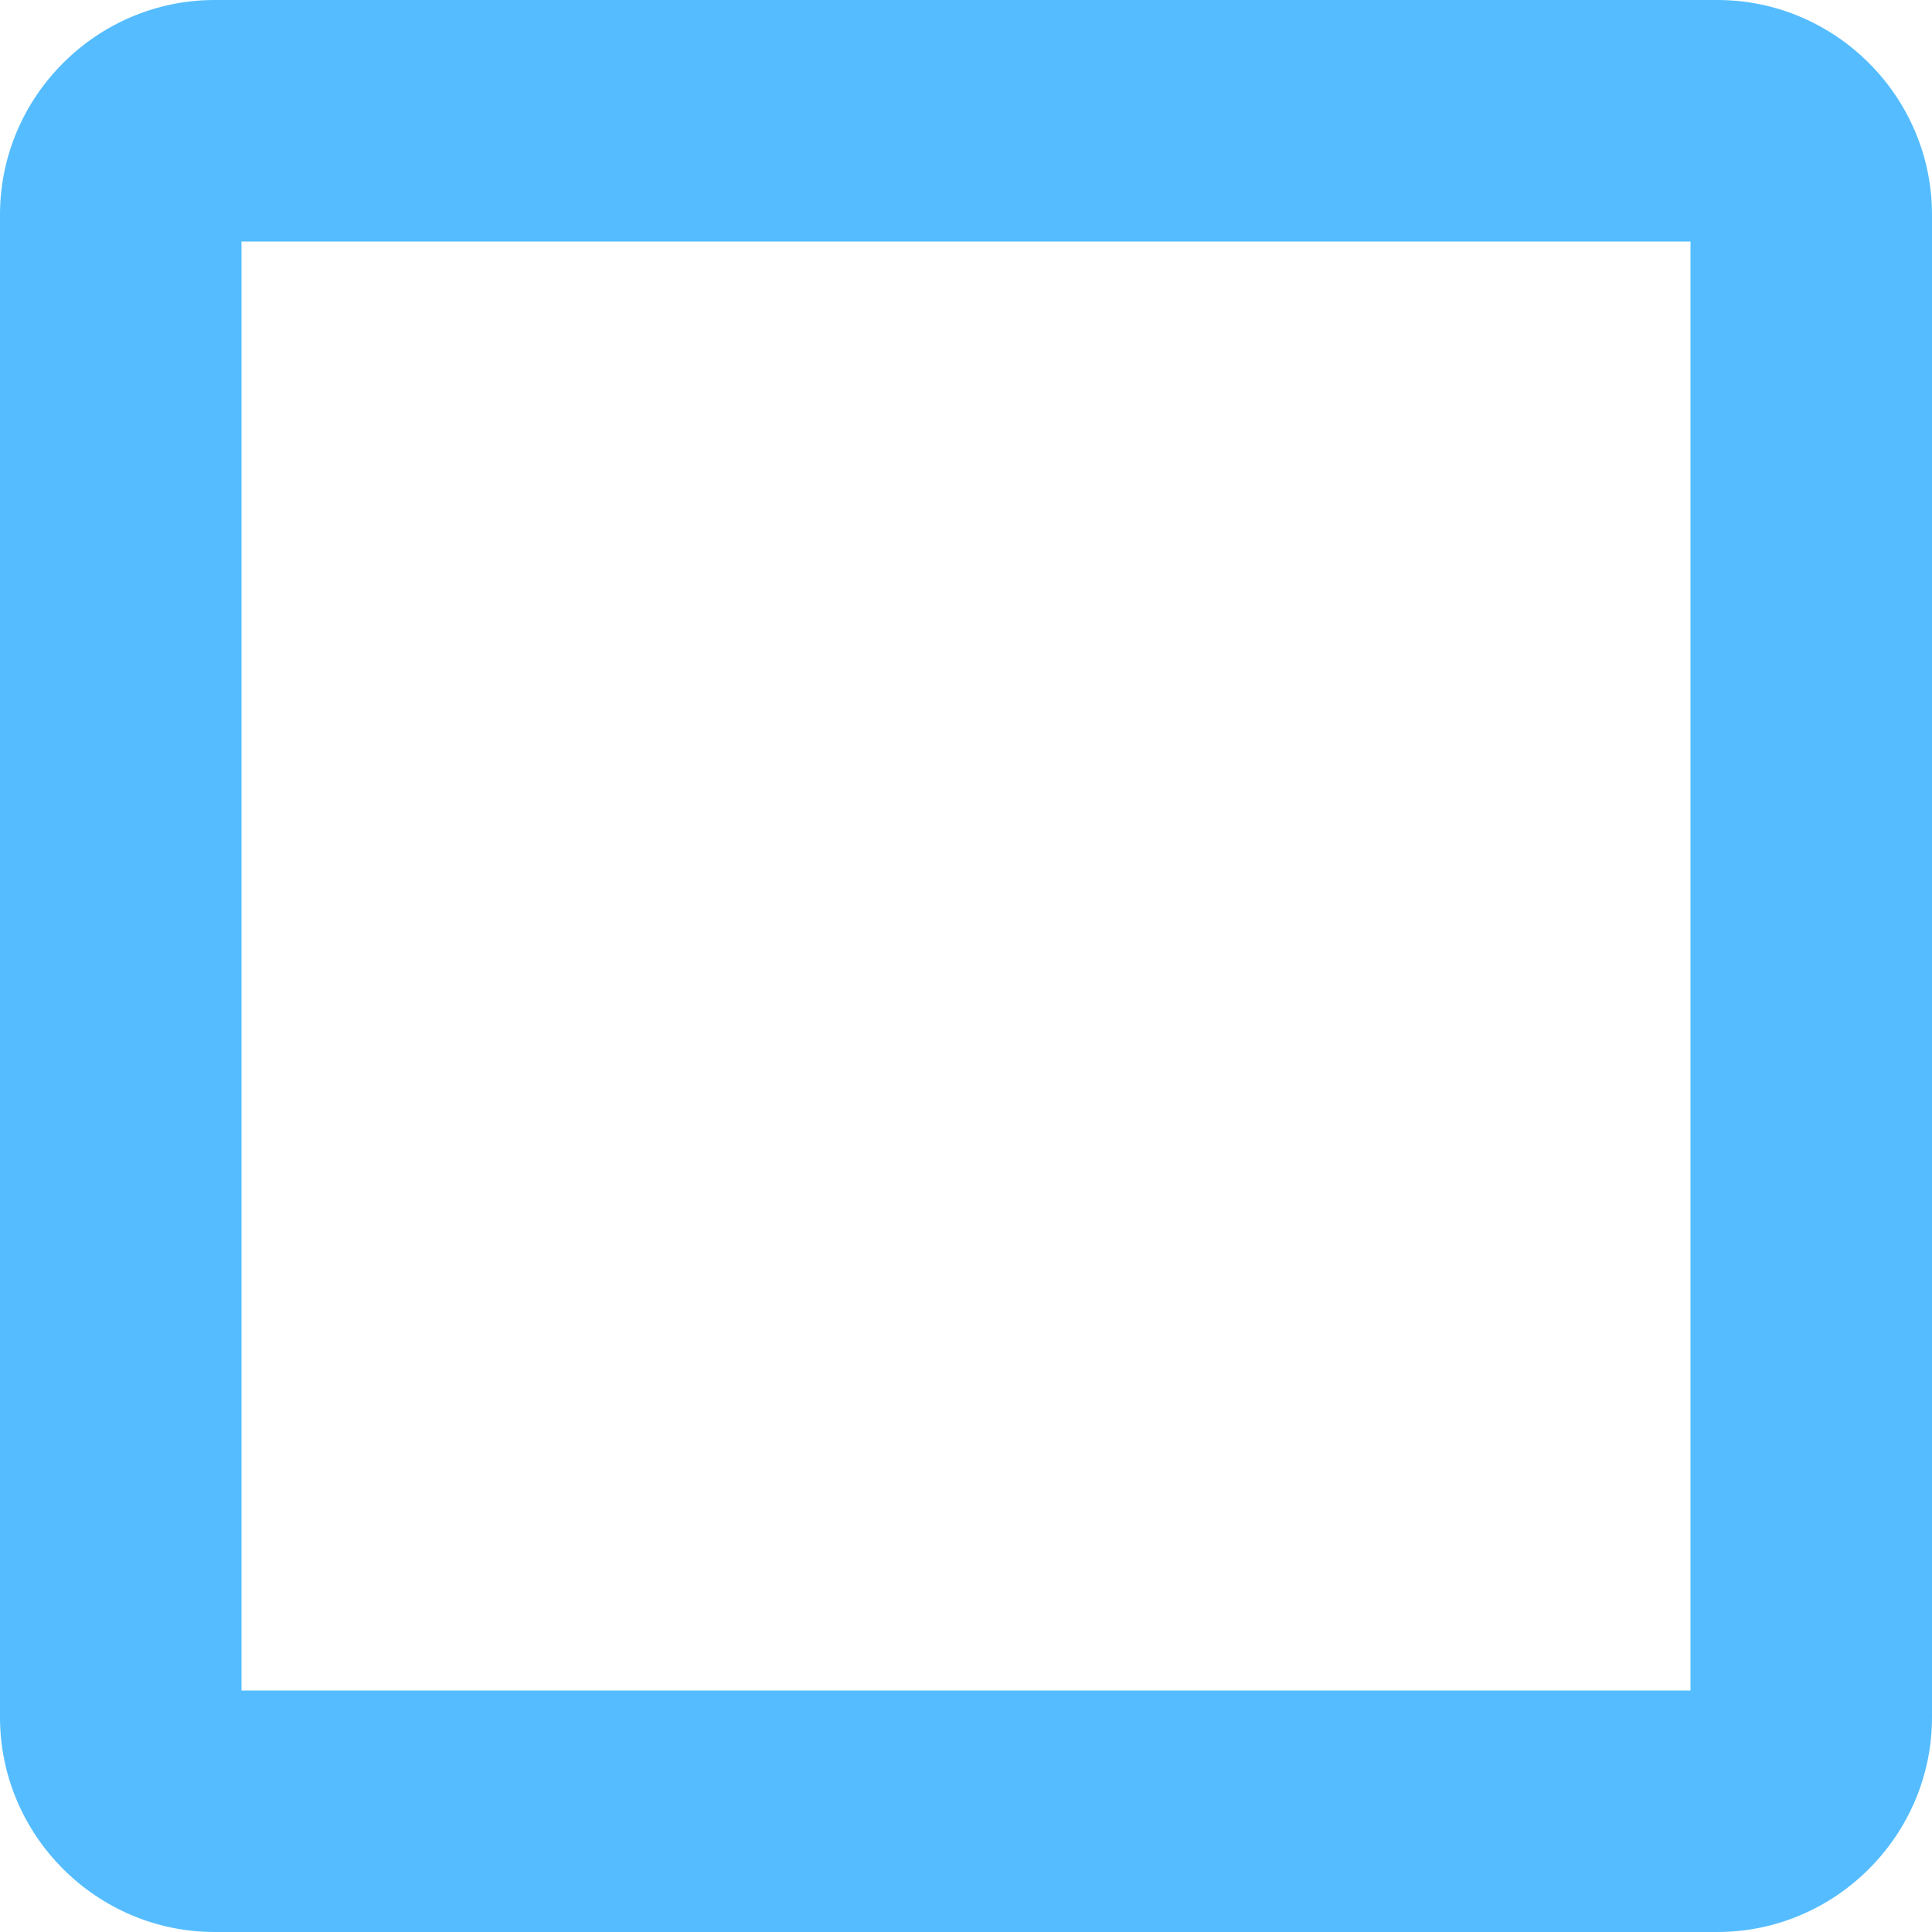
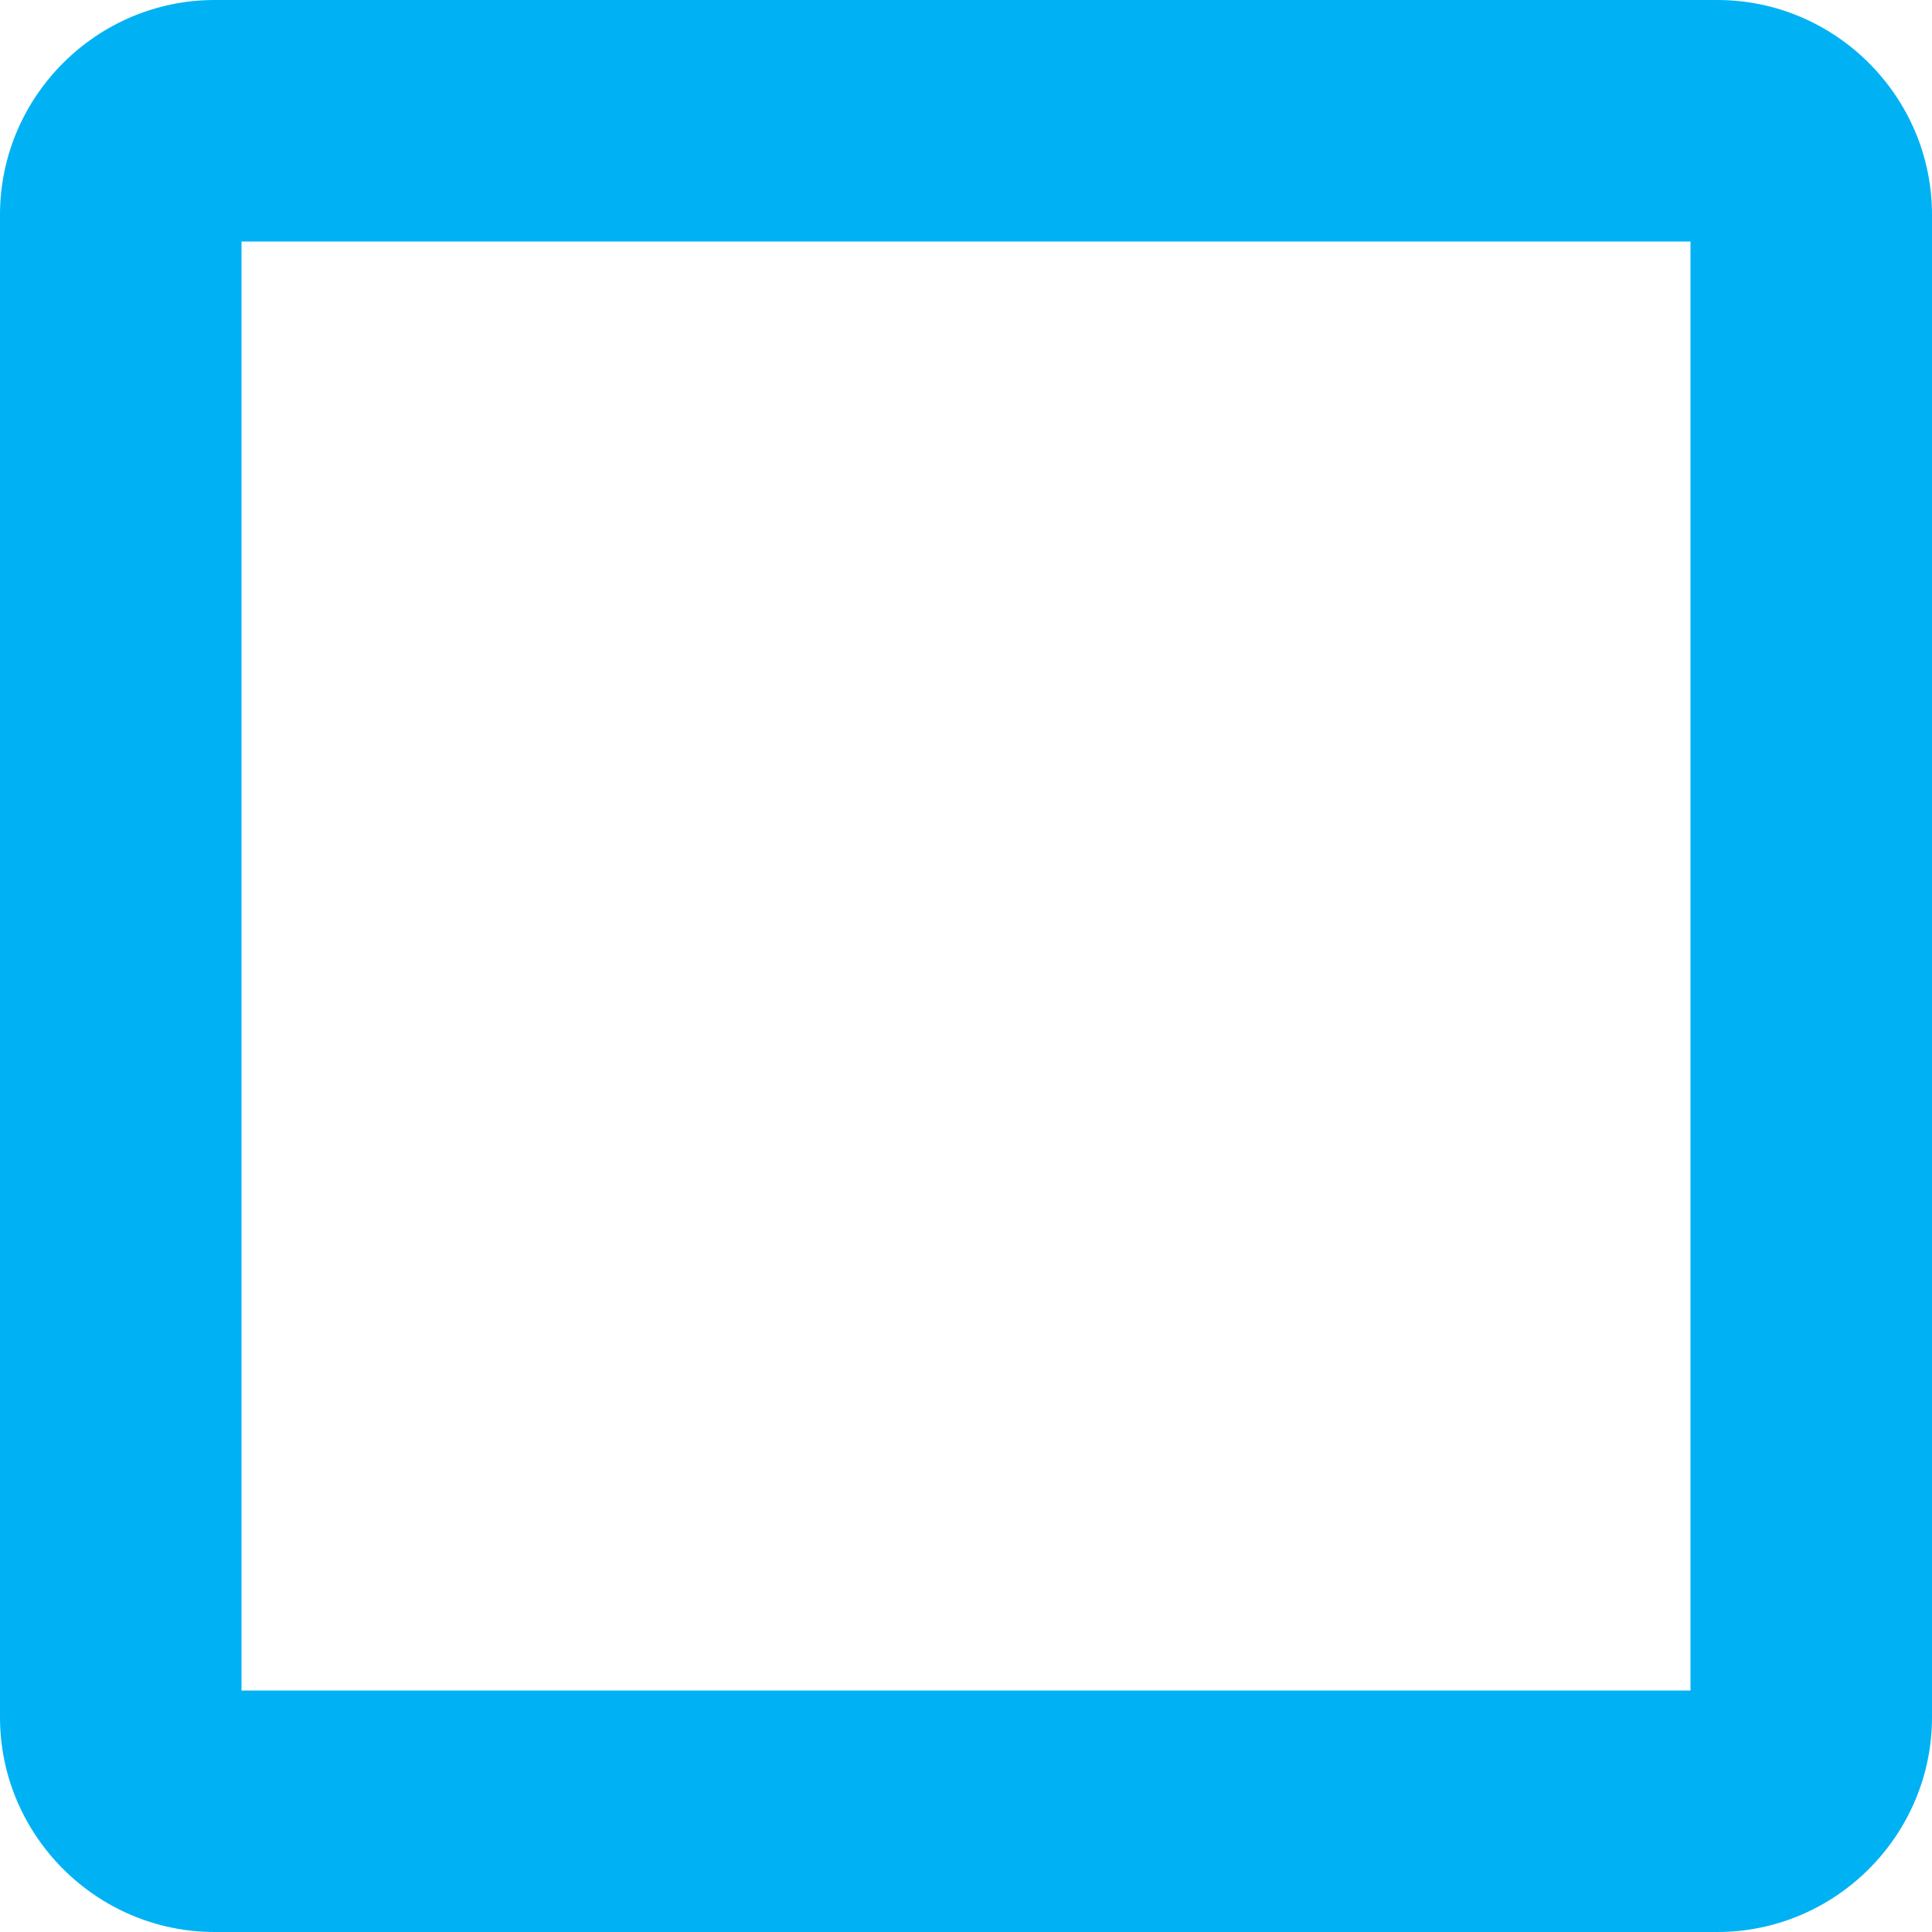
<svg xmlns="http://www.w3.org/2000/svg" height="16" viewBox="0 0 16 16" width="16" version="1.1" id="svg4" style="fill:#000000">
  <defs id="defs8" />
-   <path d="M 14,2 V 14 H 2 V 2 H 14 M 14.222,0 H 1.778 C 0.8,0 0,0.8 0,1.778 V 14.222 C 0,15.2 0.8,16 1.778,16 H 14.222 C 15.2,16 16,15.2 16,14.222 V 1.778 C 16,0.8 15.2,0 14.222,0 Z" id="path2" style="fill:#55bdff;fill-opacity:1;stroke-width:0.889" />
+   <path d="M 14,2 V 14 H 2 V 2 H 14 M 14.222,0 H 1.778 C 0.8,0 0,0.8 0,1.778 V 14.222 C 0,15.2 0.8,16 1.778,16 H 14.222 C 15.2,16 16,15.2 16,14.222 V 1.778 C 16,0.8 15.2,0 14.222,0 Z" id="path2" style="fill:#00b2f3;fill-opacity:1;stroke-width:0.889" />
</svg>
